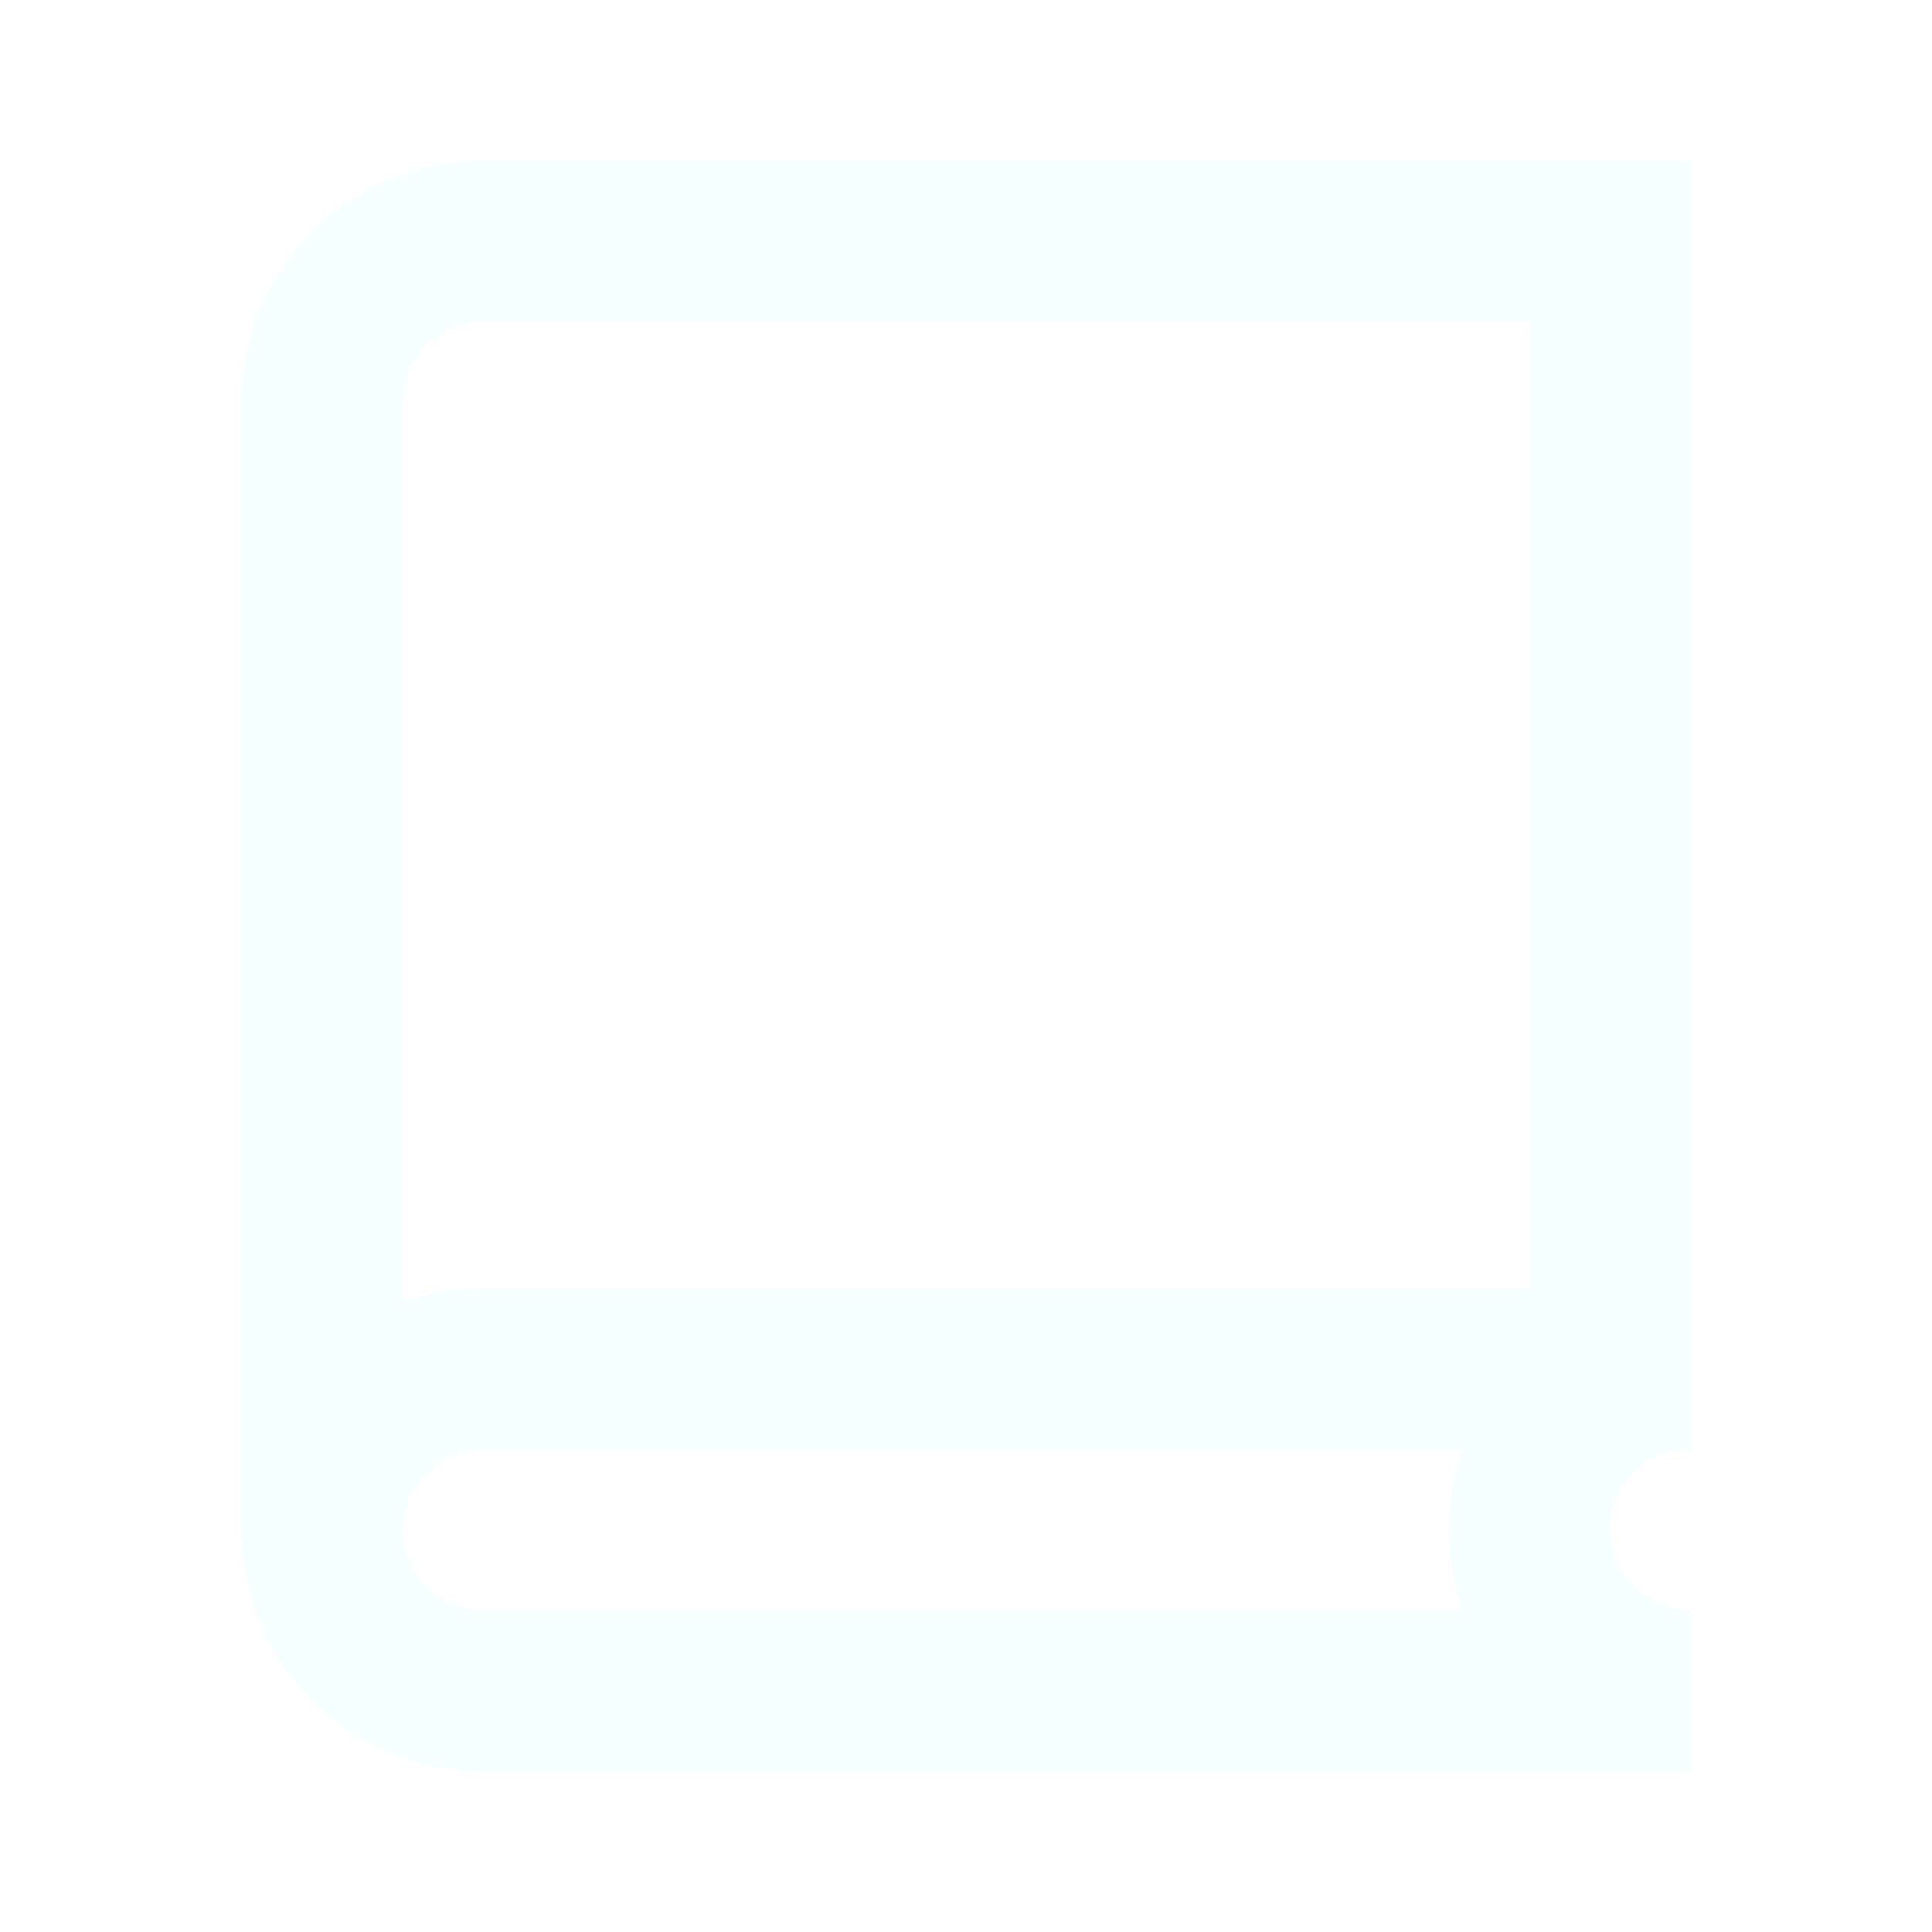
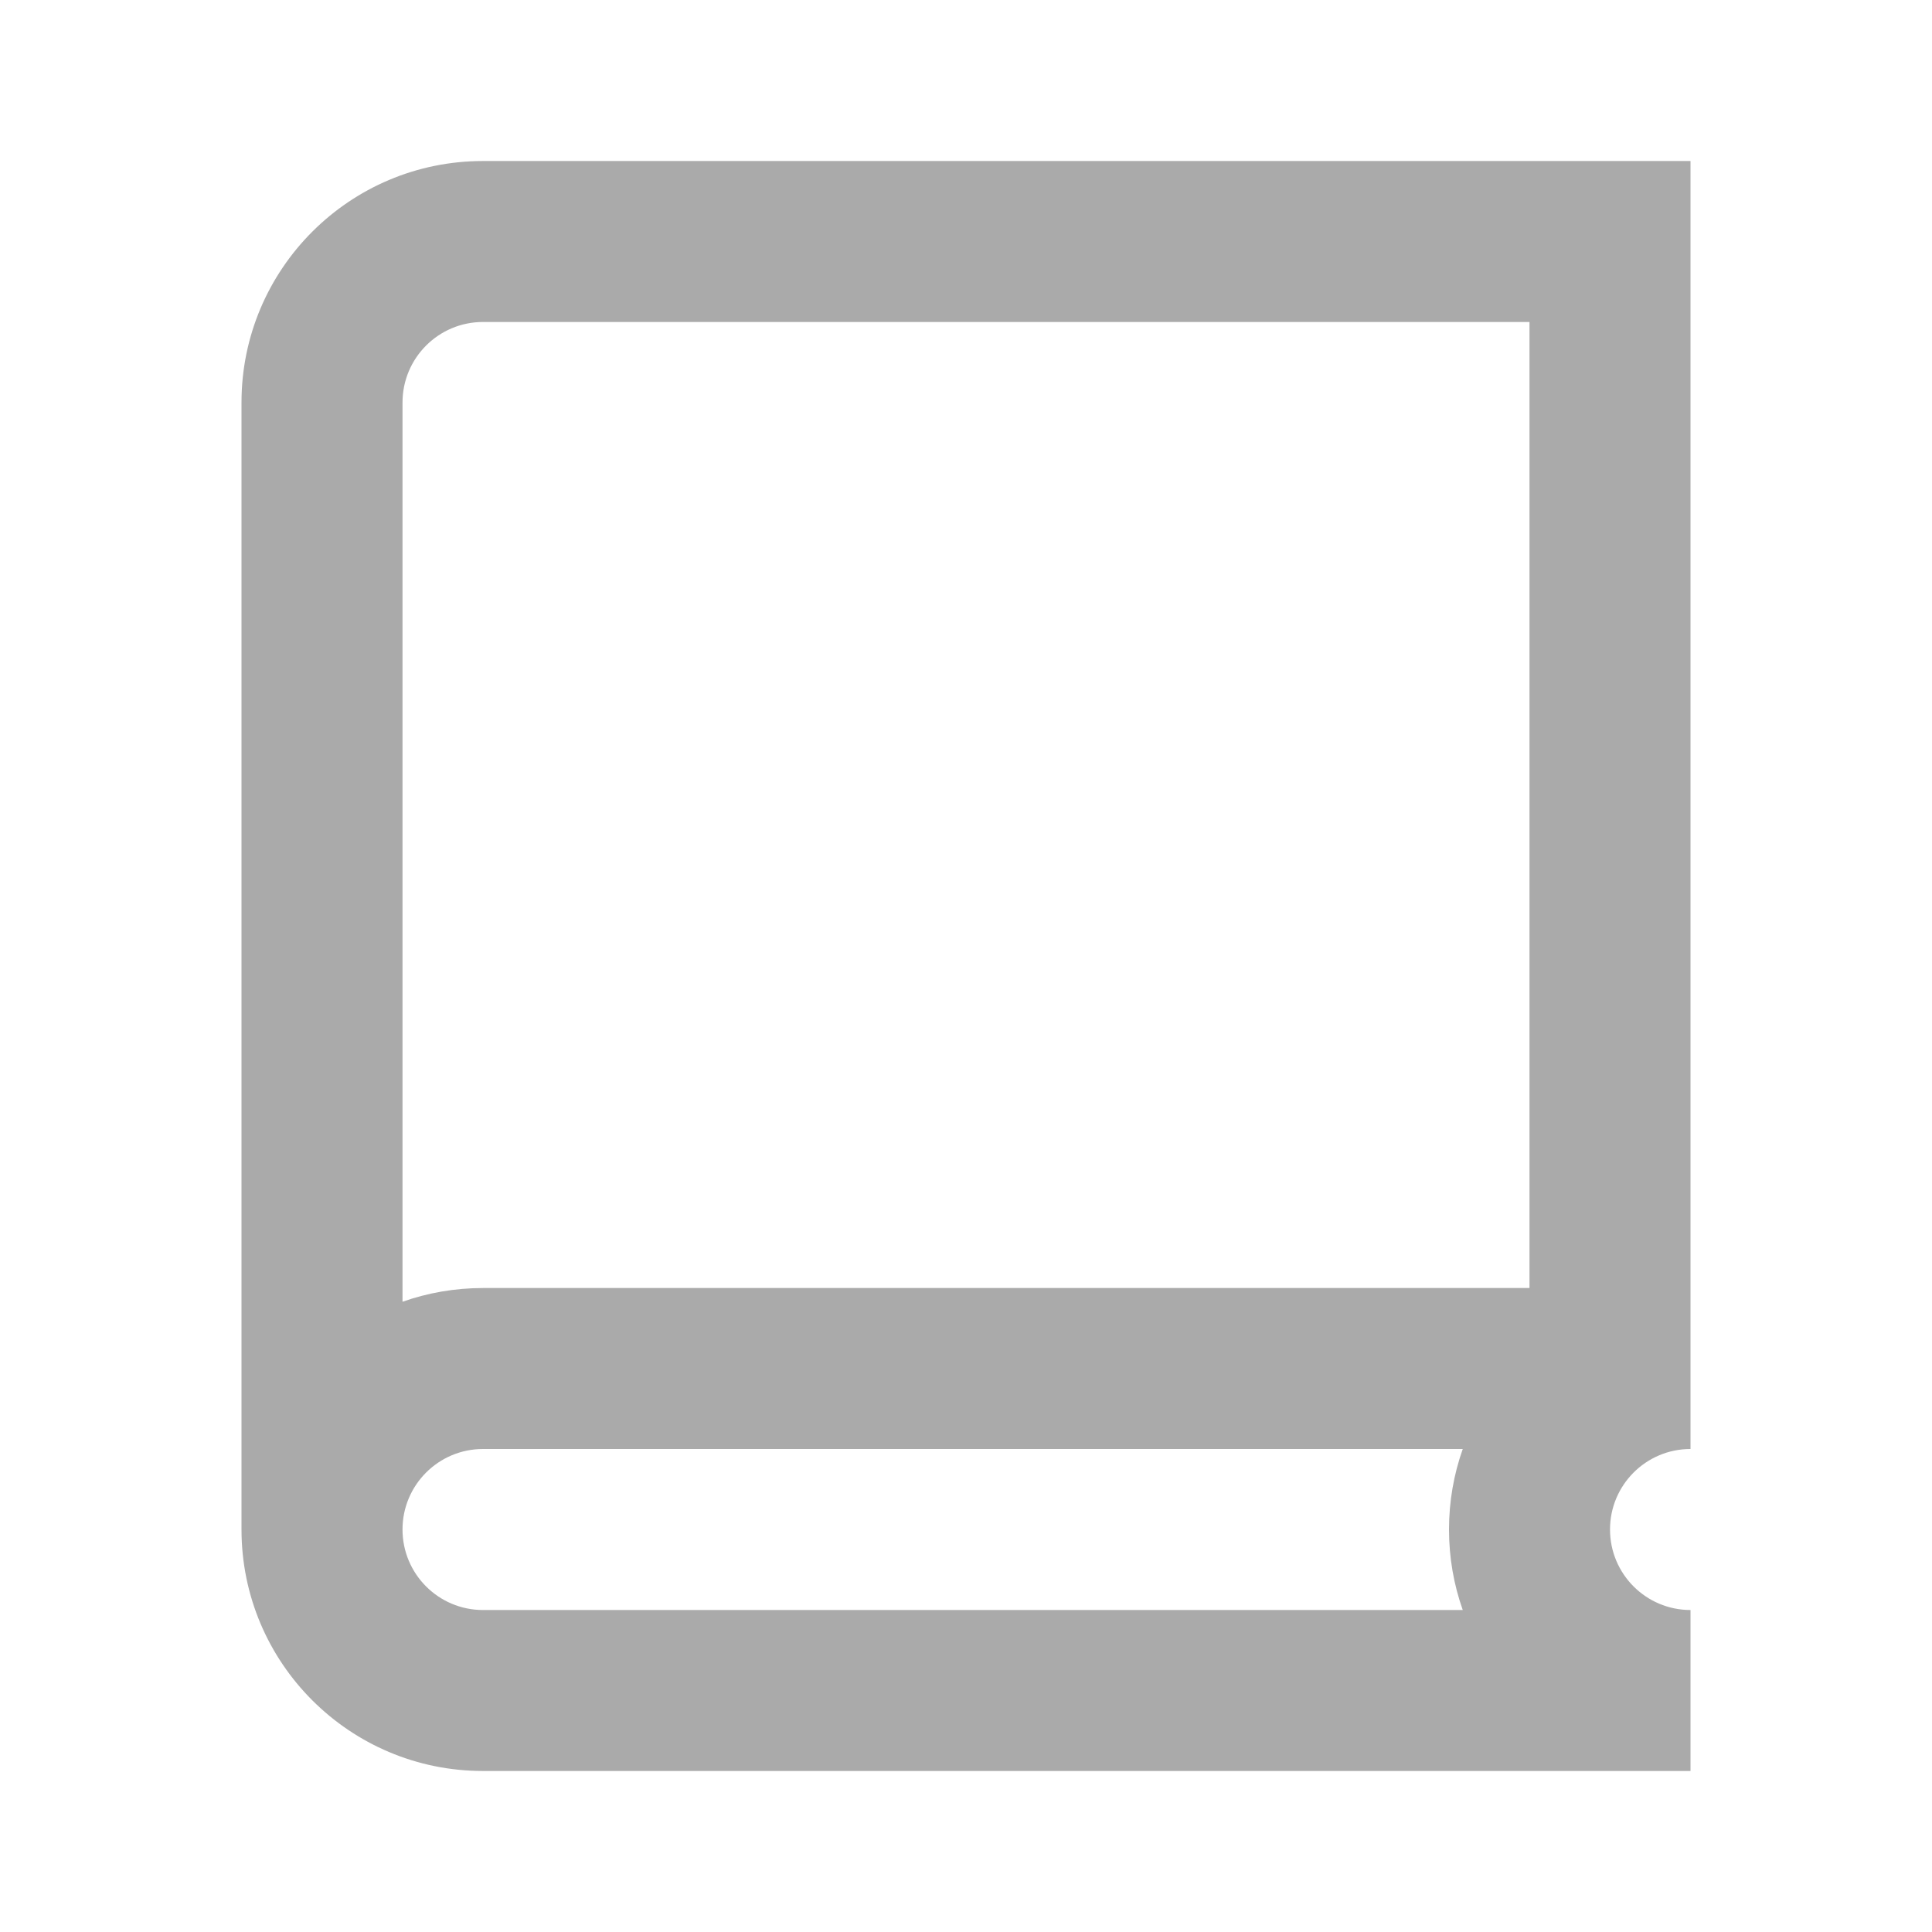
<svg xmlns="http://www.w3.org/2000/svg" width="50" height="50" viewBox="0 0 50 50" fill="none">
  <g id="24 / basic / book">
-     <path id="icon" fill-rule="evenodd" clip-rule="evenodd" d="M43.75 45.833H12.5C9.048 45.833 6.25 43.035 6.25 39.583V10.417C6.25 6.965 9.048 4.167 12.5 4.167H43.75V37.5C42.599 37.5 41.667 38.433 41.667 39.583C41.667 40.734 42.599 41.667 43.75 41.667V45.833ZM37.5 39.583C37.5 38.853 37.625 38.152 37.856 37.5H12.5C11.349 37.5 10.417 38.433 10.417 39.583C10.417 40.734 11.349 41.667 12.5 41.667H37.856C37.625 41.015 37.5 40.314 37.5 39.583ZM12.5 8.333H39.583V33.334H12.5C11.77 33.334 11.068 33.459 10.417 33.689V10.417C10.417 9.266 11.349 8.333 12.5 8.333Z" fill="#F6FFFF" />
+     <path id="icon" fill-rule="evenodd" clip-rule="evenodd" d="M43.75 45.833H12.5C9.048 45.833 6.25 43.035 6.25 39.583V10.417C6.25 6.965 9.048 4.167 12.5 4.167H43.75V37.5C42.599 37.5 41.667 38.433 41.667 39.583C41.667 40.734 42.599 41.667 43.75 41.667V45.833ZM37.5 39.583C37.5 38.853 37.625 38.152 37.856 37.5H12.5C11.349 37.5 10.417 38.433 10.417 39.583C10.417 40.734 11.349 41.667 12.5 41.667H37.856C37.625 41.015 37.5 40.314 37.5 39.583ZM12.5 8.333H39.583V33.334H12.5C11.77 33.334 11.068 33.459 10.417 33.689V10.417C10.417 9.266 11.349 8.333 12.5 8.333Z" fill="#AAAAAA" />
  </g>
</svg>
